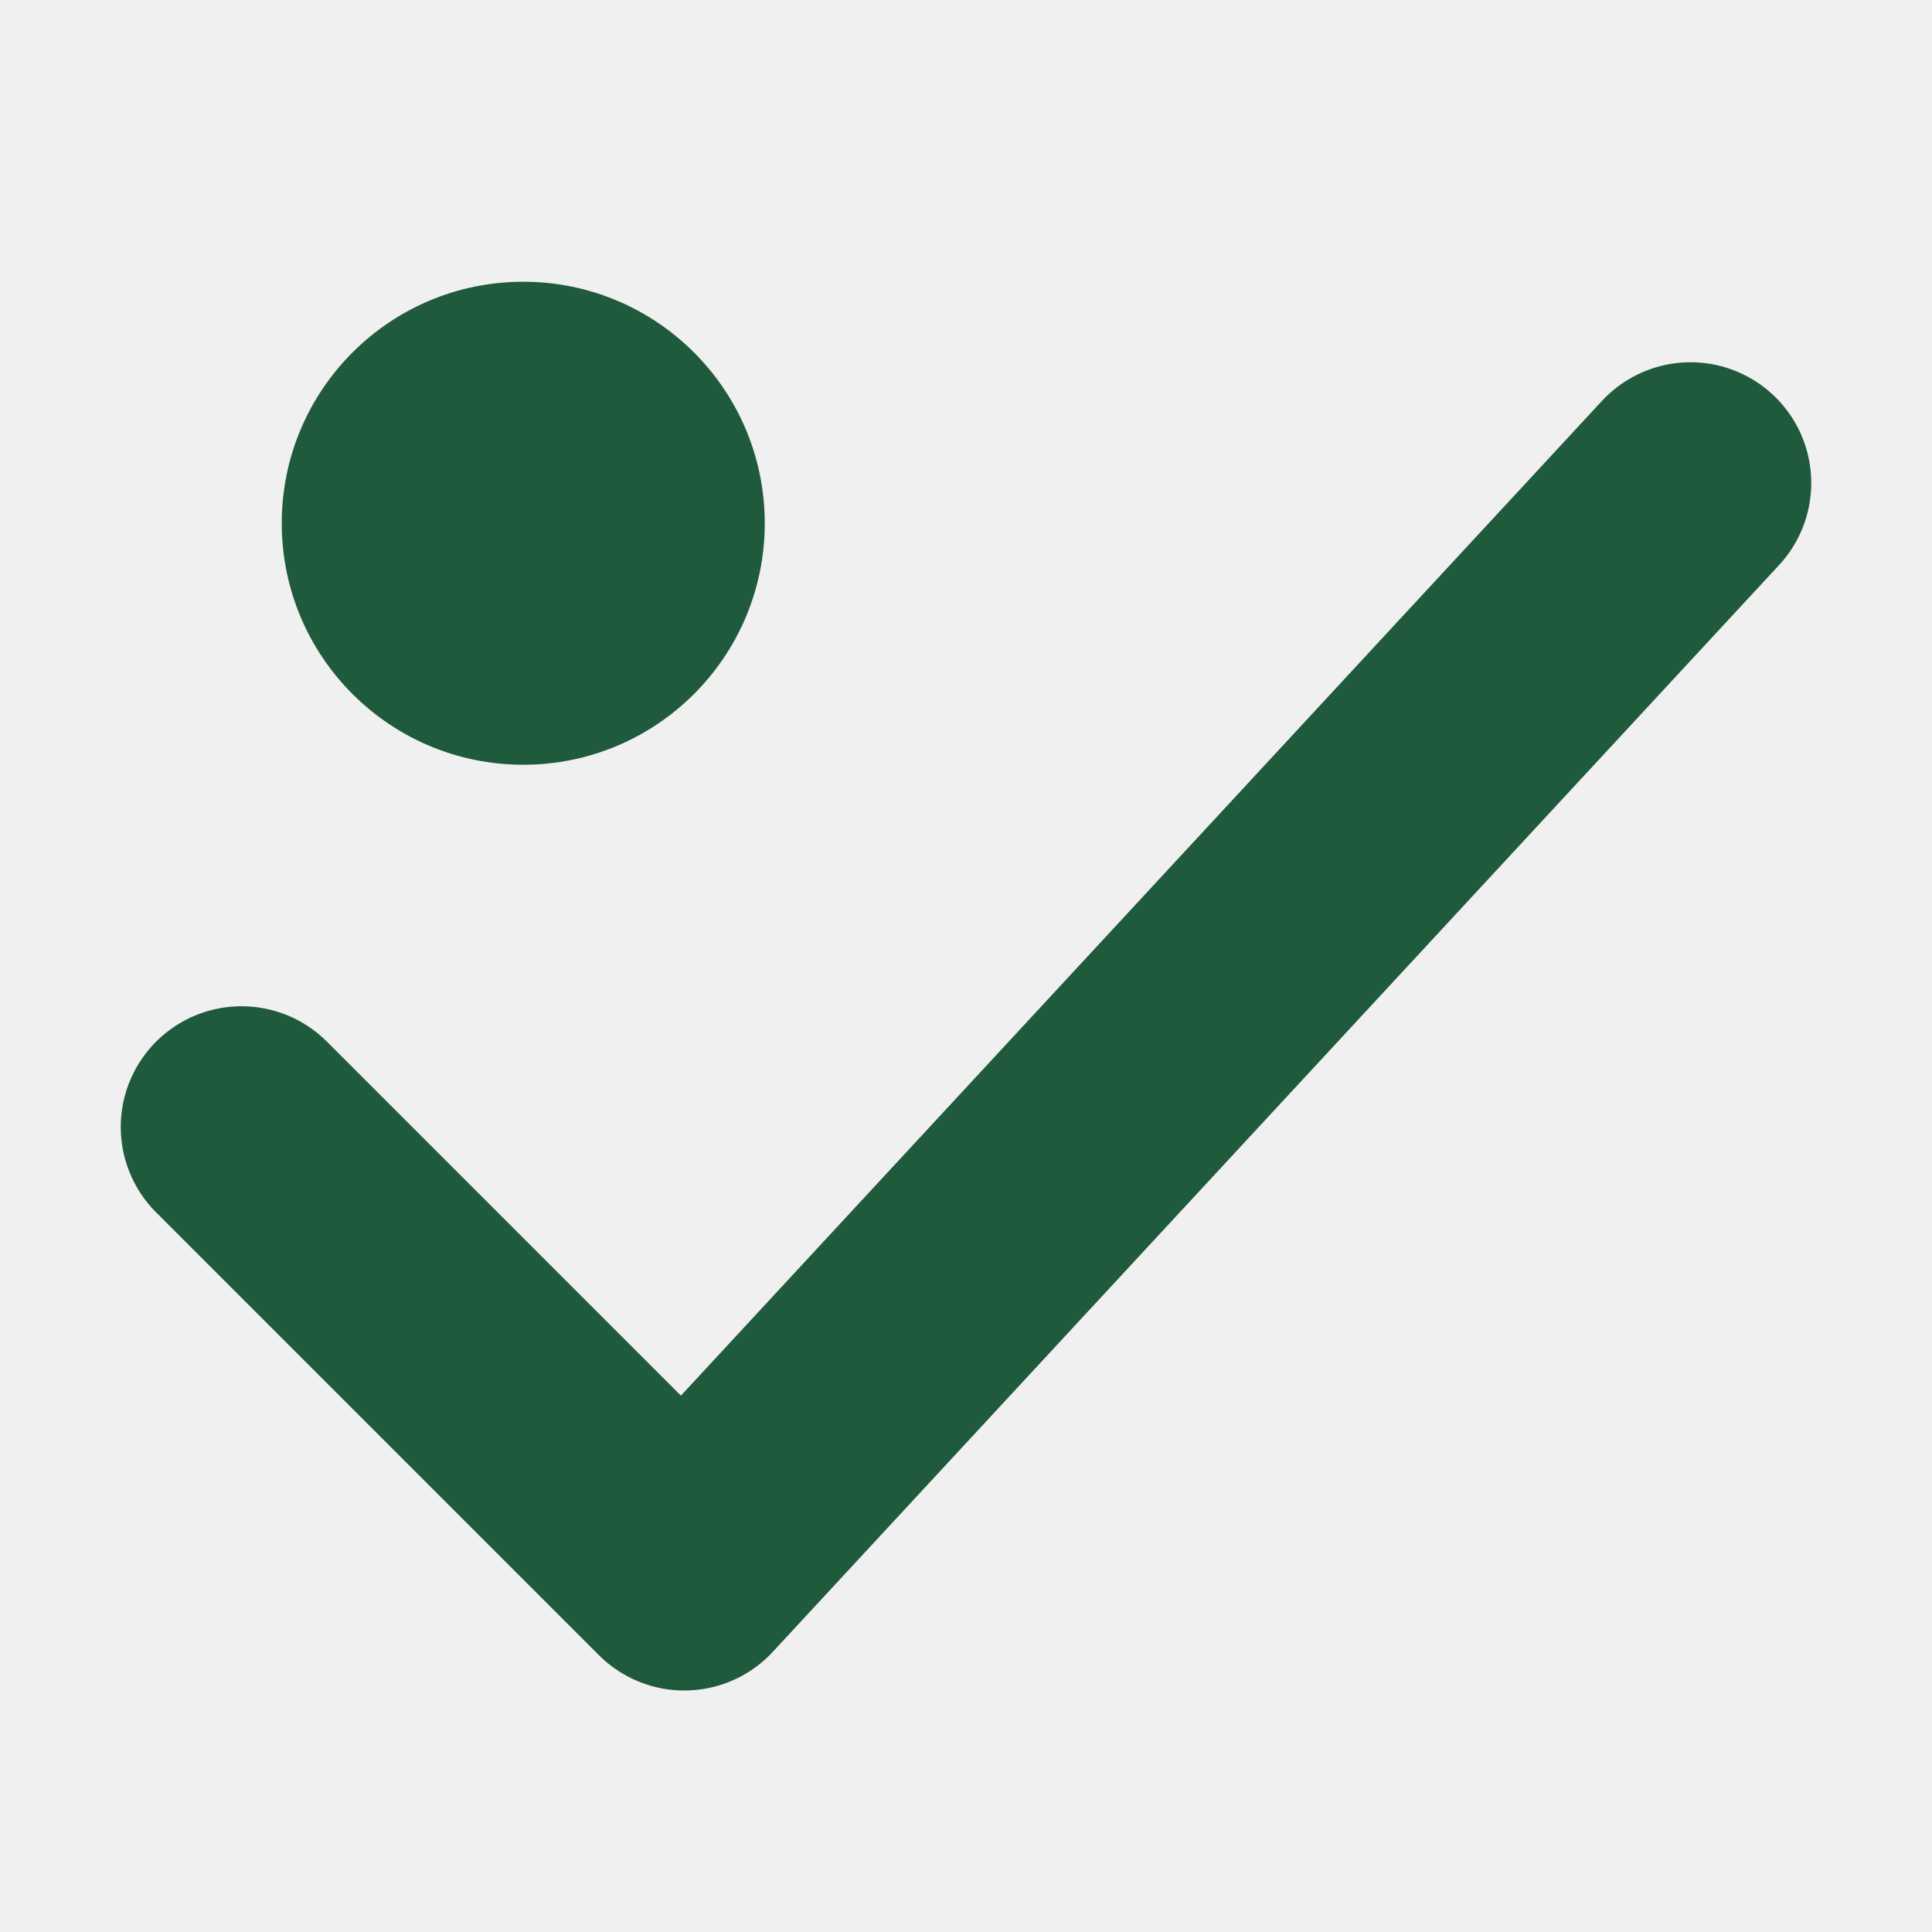
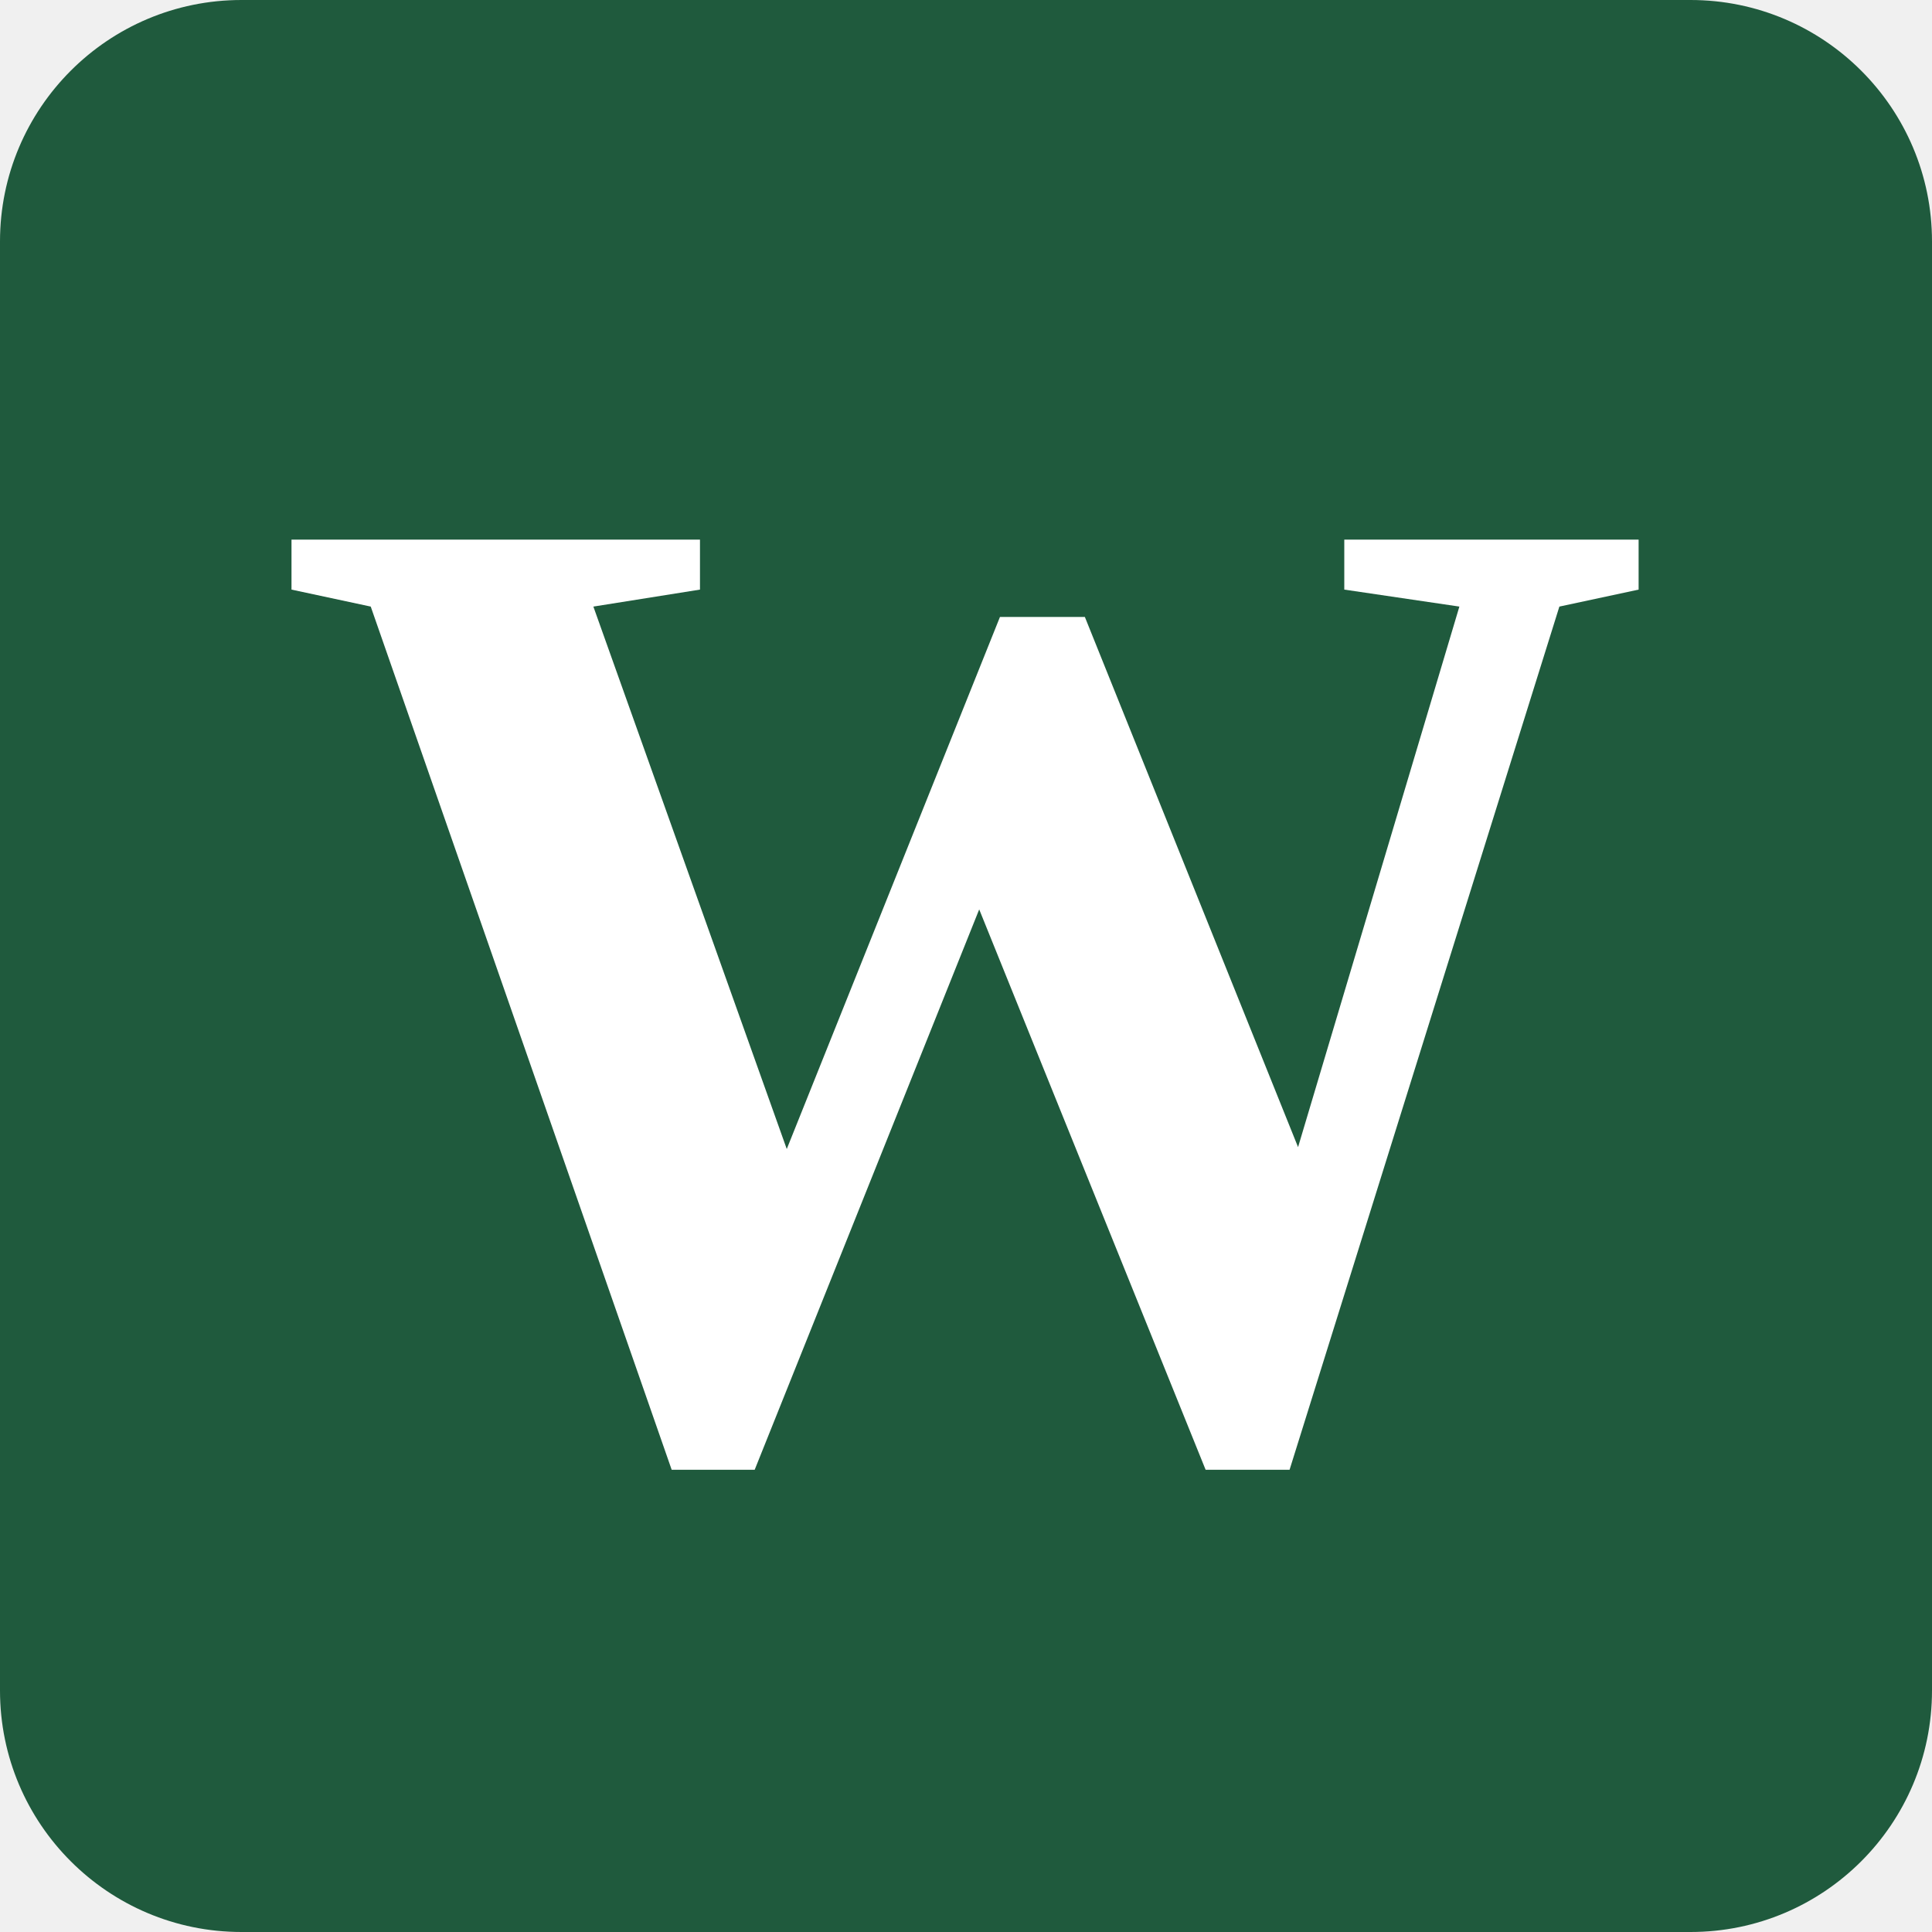
- <svg xmlns="http://www.w3.org/2000/svg" width="32" height="32" viewBox="0 0 24 24" fill="none">
-   <circle cx="6.5" cy="6.5" r="3" fill="#1f5a3d" />
-   <path d="M3 14l5.5 5.5L21 6" stroke="#1f5a3d" stroke-width="3" stroke-linecap="round" stroke-linejoin="round" />
+ <svg xmlns="http://www.w3.org/2000/svg" width="32" height="32" viewBox="0 0 32 32">
+   <rect width="32" height="32" rx="4" fill="#1f5a3d" />
+   <text x="16" y="24" text-anchor="middle" font-family="Georgia, 'Times New Roman', serif" font-size="23" font-weight="700" fill="#ffffff">W</text>
</svg>
